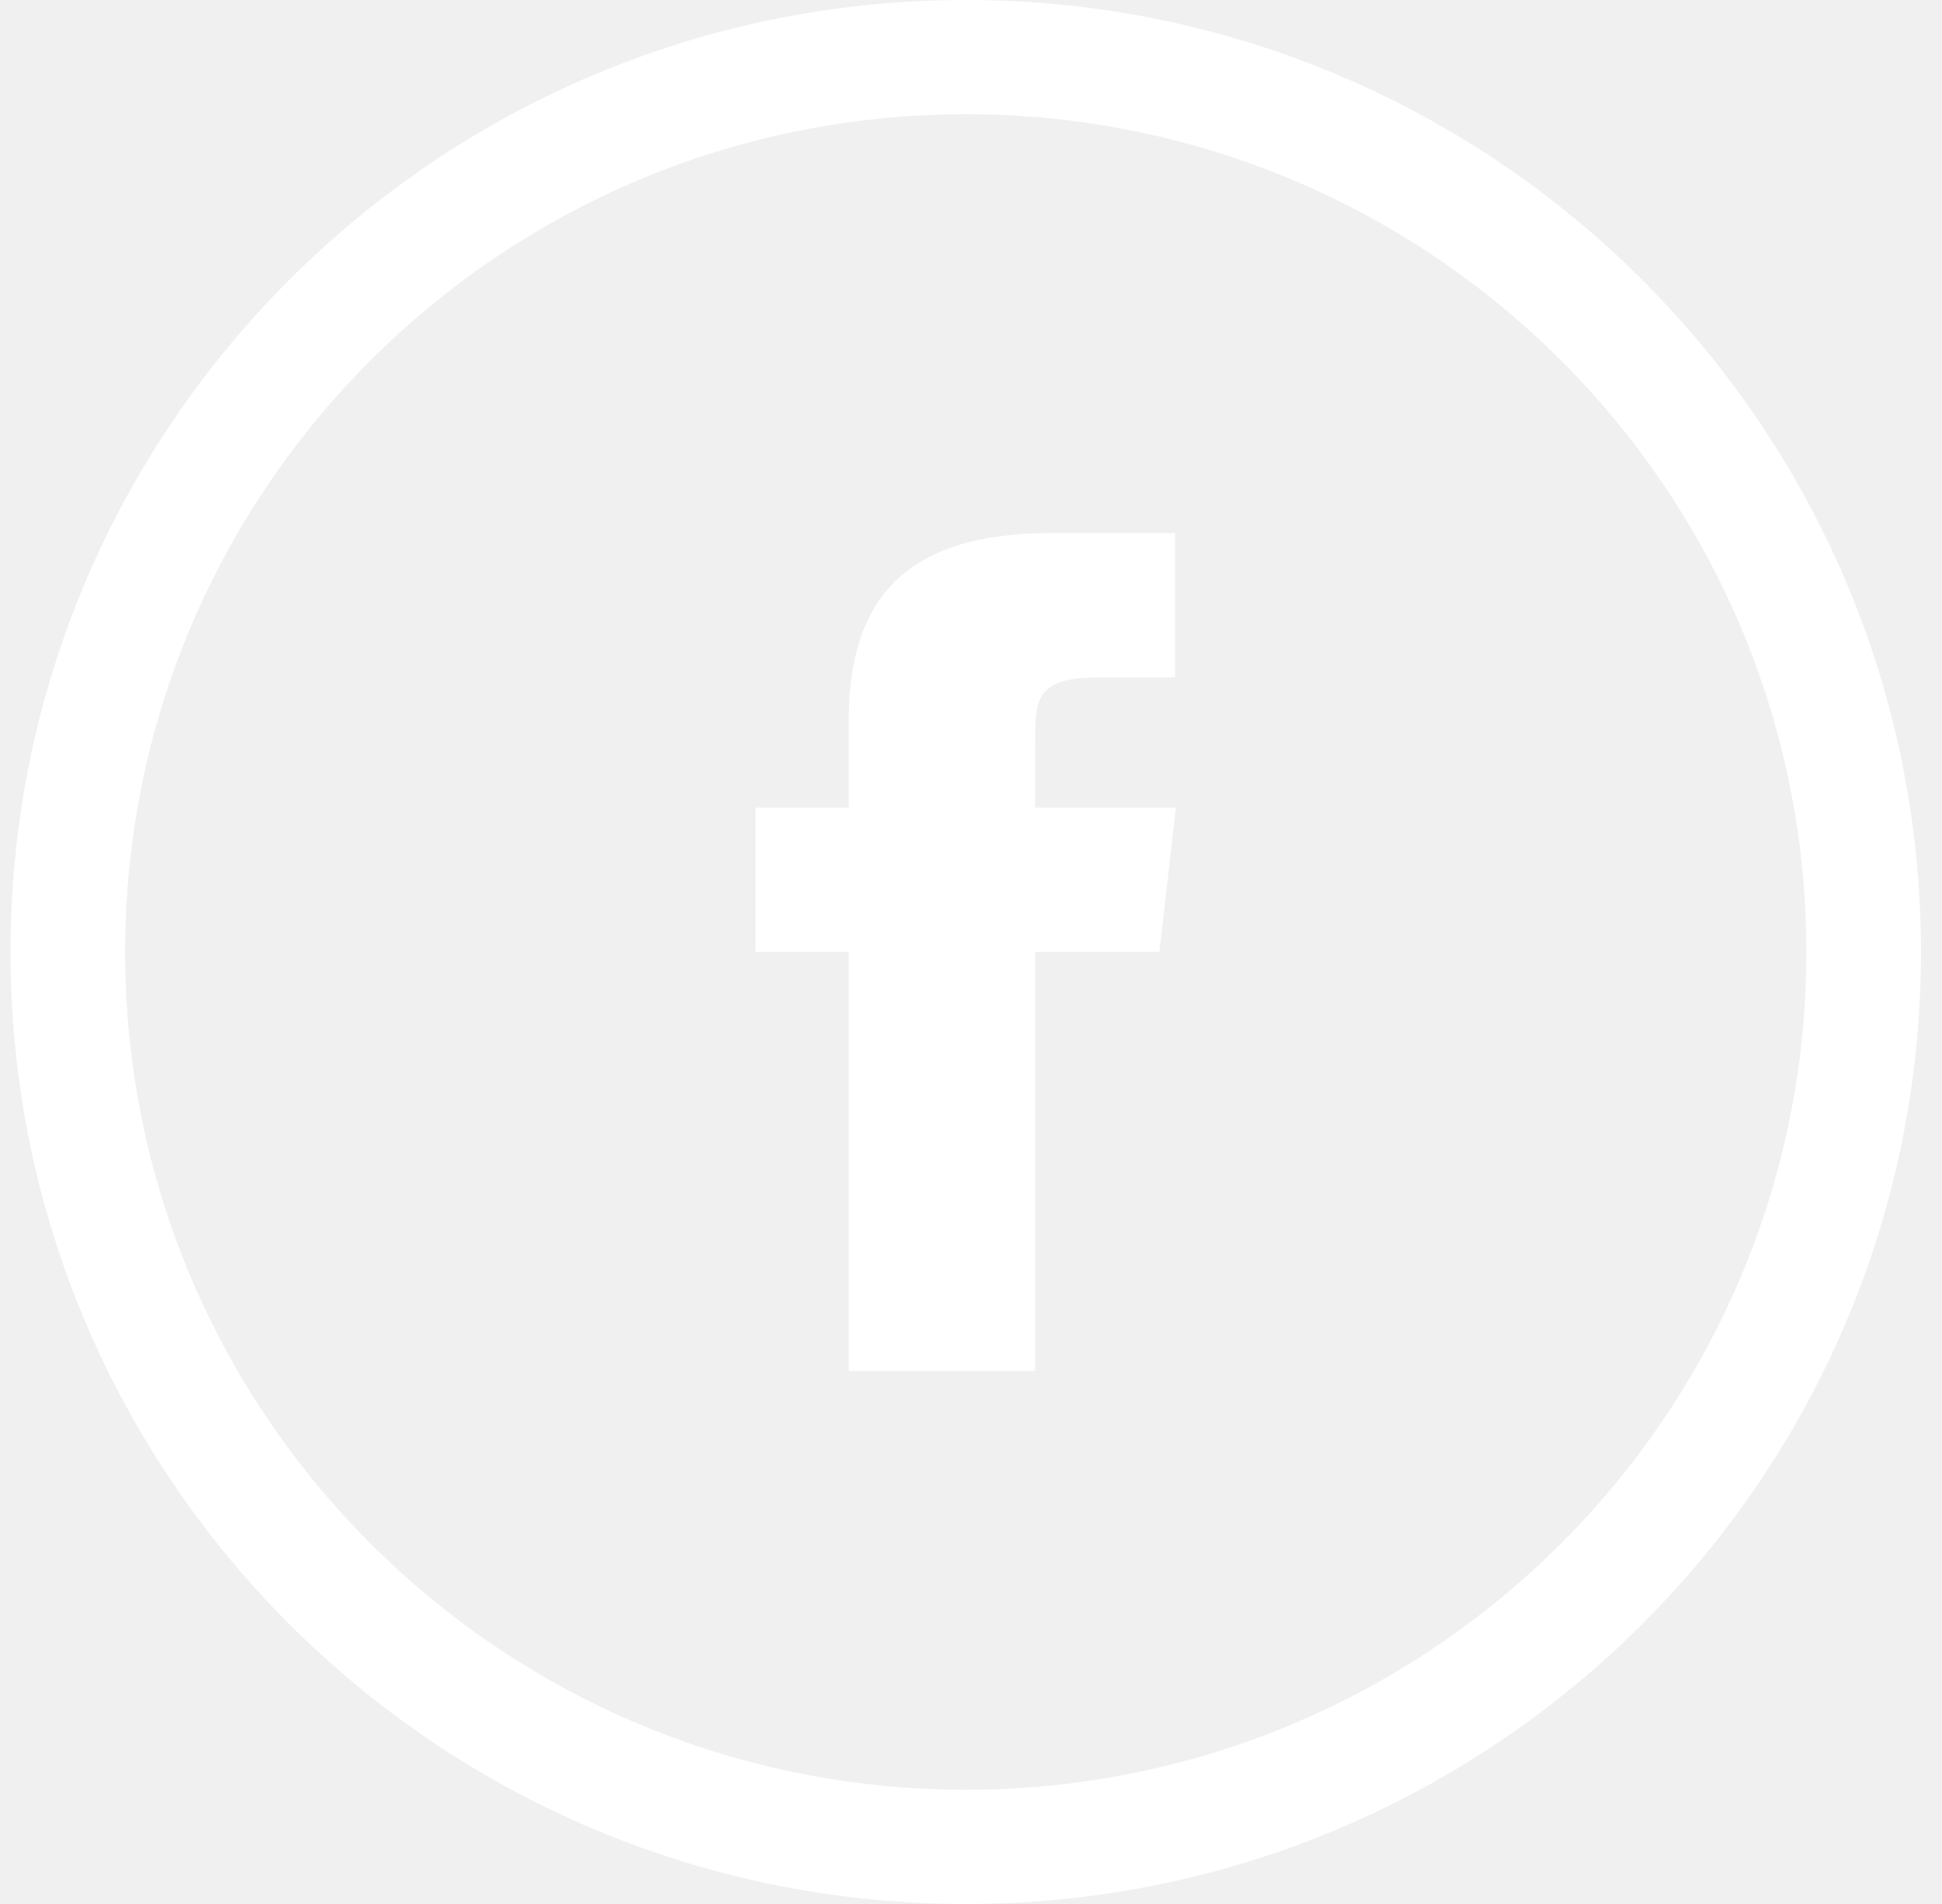
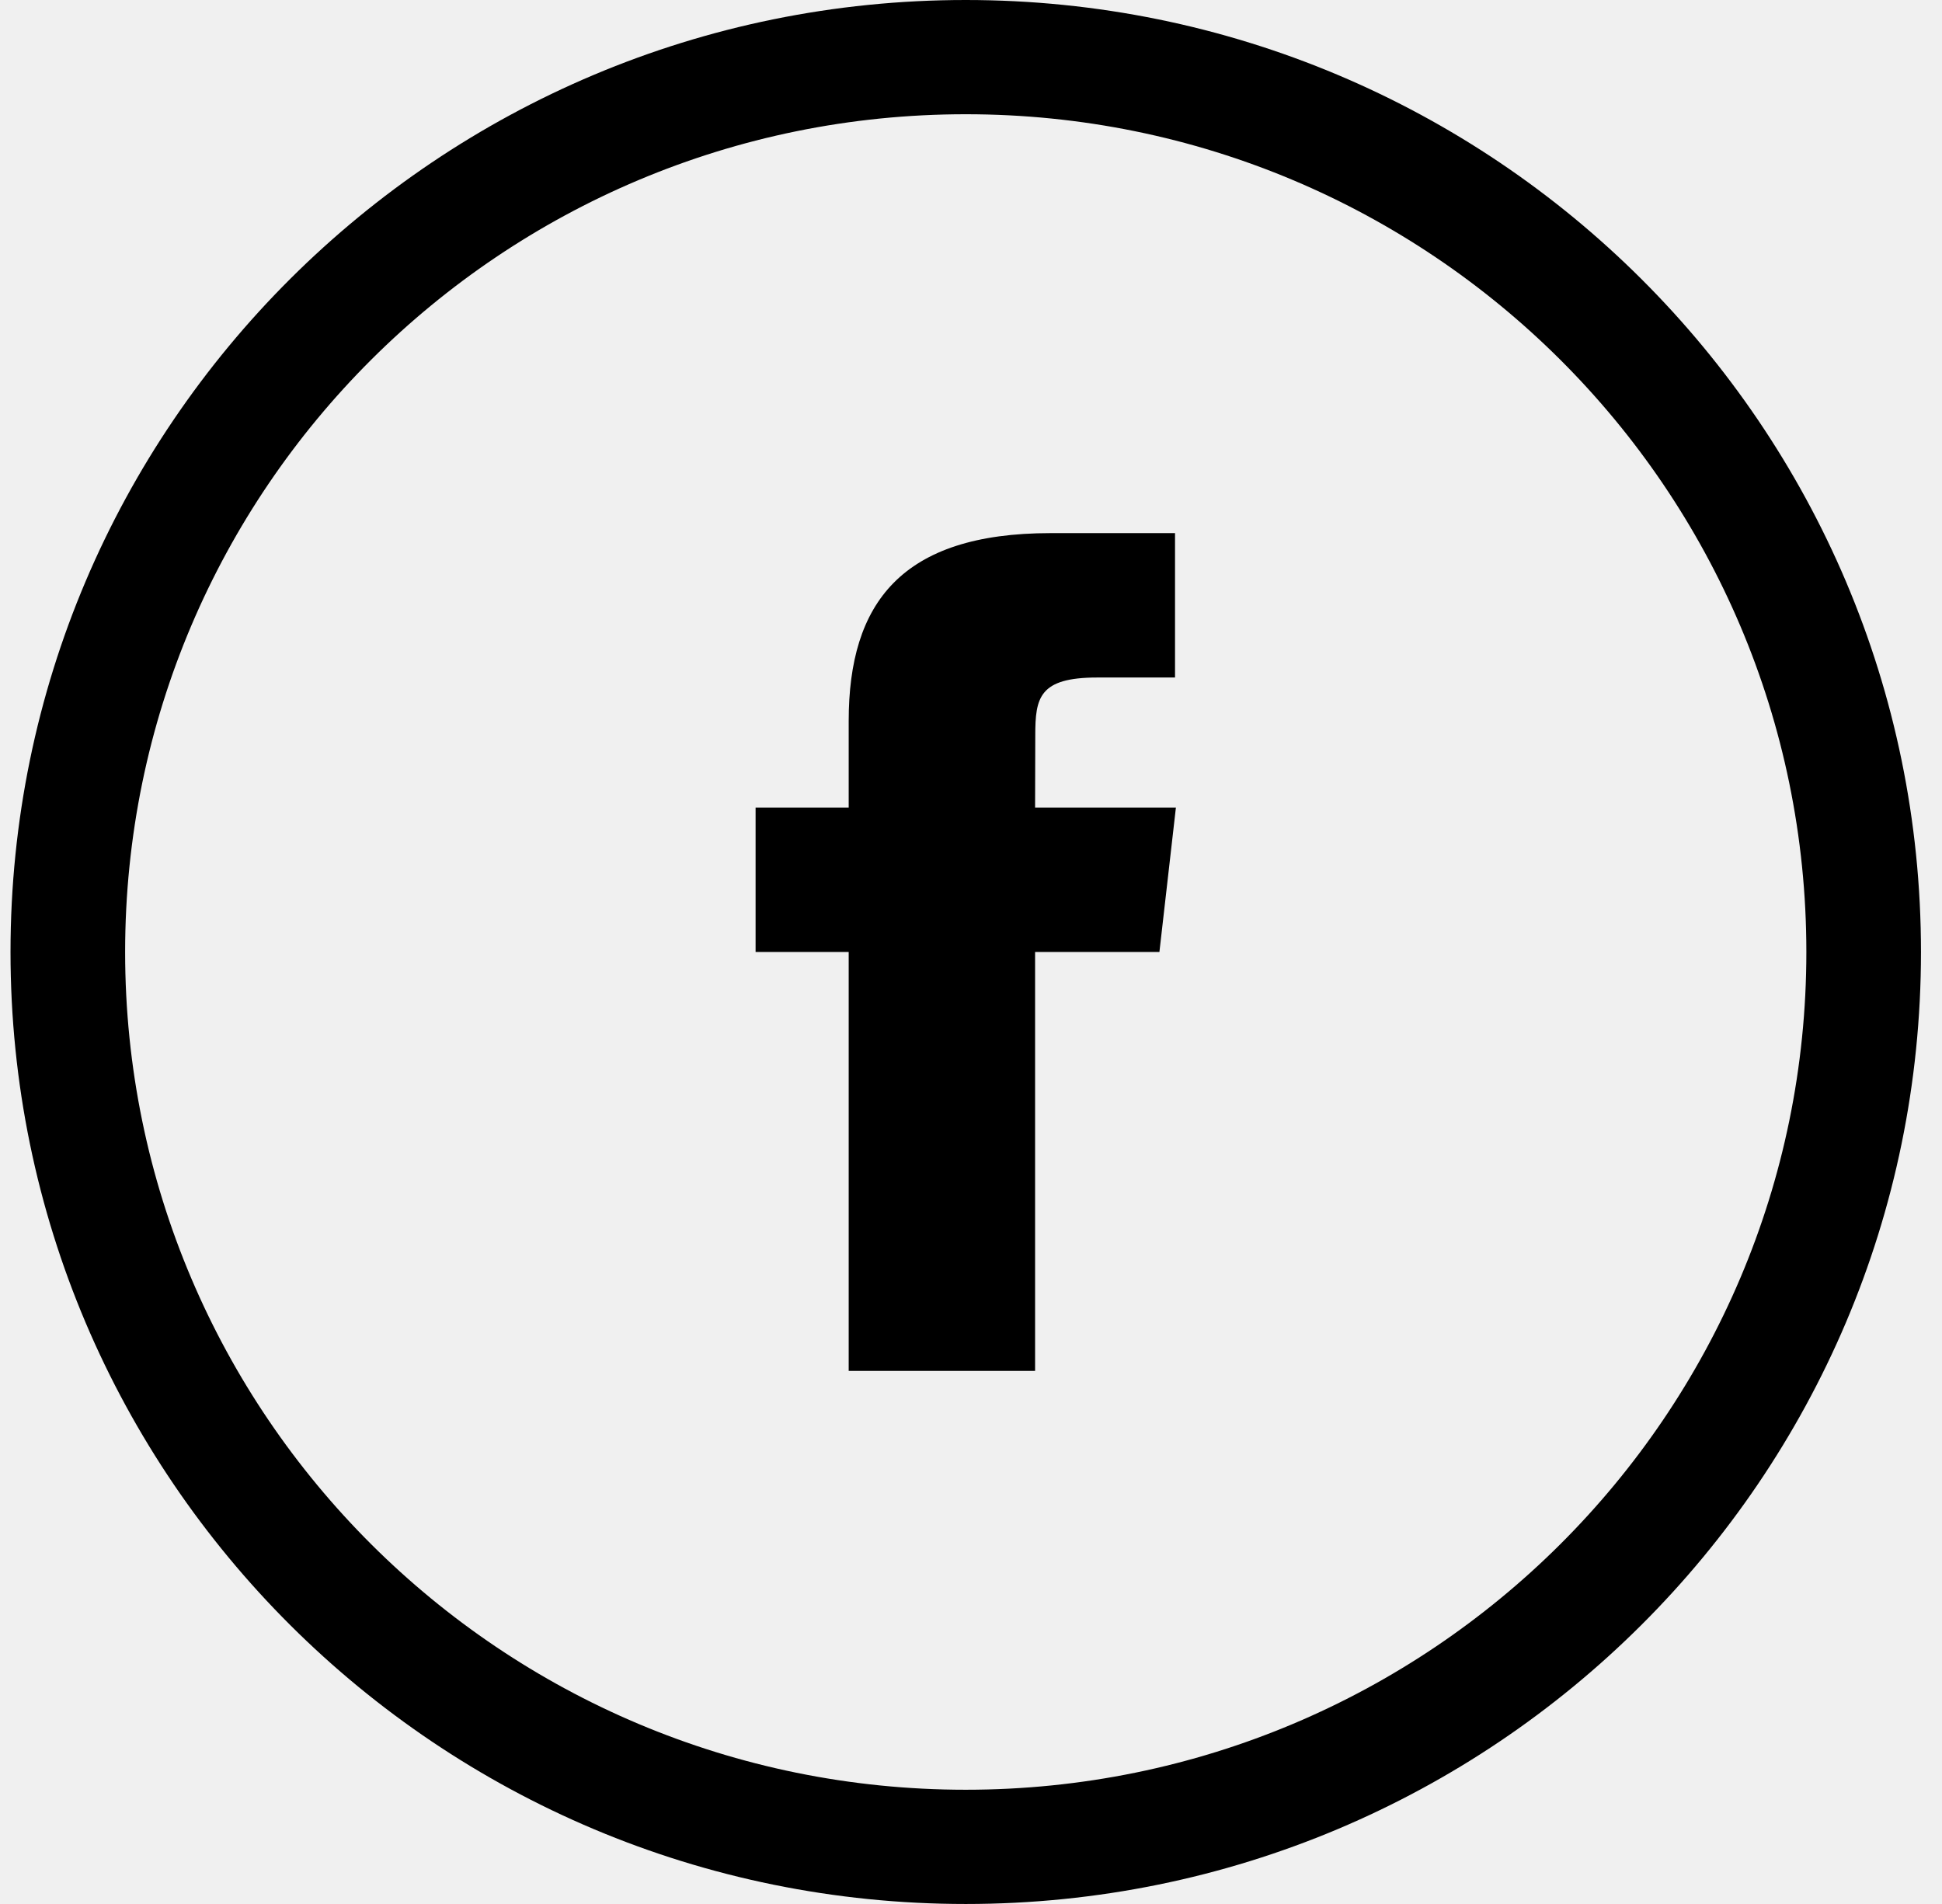
<svg xmlns="http://www.w3.org/2000/svg" width="51px" height="50px" viewBox="0 0 51 50" version="1.1">
  <defs />
  <g id="Welcome" stroke="none" stroke-width="1" fill="none" fill-rule="evenodd">
-     <g id="Desktop-HD-2" transform="translate(-959, -880)" fill="#FFFFFF">
+     <g id="Desktop-HD-2" transform="translate(-959, -880)" fill="#000">
      <g id="social" transform="translate(879, 880)">
        <path d="M105.362,50 C119.217,50 130.448,38.807 130.448,25 C130.448,11.193 119.217,0 105.362,0 C91.507,0 80.276,11.193 80.276,25 C80.276,38.807 91.507,50 105.362,50 Z M105.362,47 C117.554,47 127.438,37.15 127.438,25 C127.438,12.85 117.554,3 105.362,3 C93.17,3 83.286,12.85 83.286,25 C83.286,37.15 93.17,47 105.362,47 Z M107.183,36 L107.183,24.999 L110.448,24.999 L110.881,21.208 L107.183,21.208 L107.188,19.31 C107.188,18.321 107.289,17.792 108.816,17.792 L110.858,17.792 L110.858,14 L107.592,14 C103.669,14 102.288,15.839 102.288,18.932 L102.288,21.208 L99.843,21.208 L99.843,24.999 L102.288,24.999 L102.288,36 L107.183,36 Z" id="Oval-1" />
      </g>
    </g>
  </g>
</svg>
